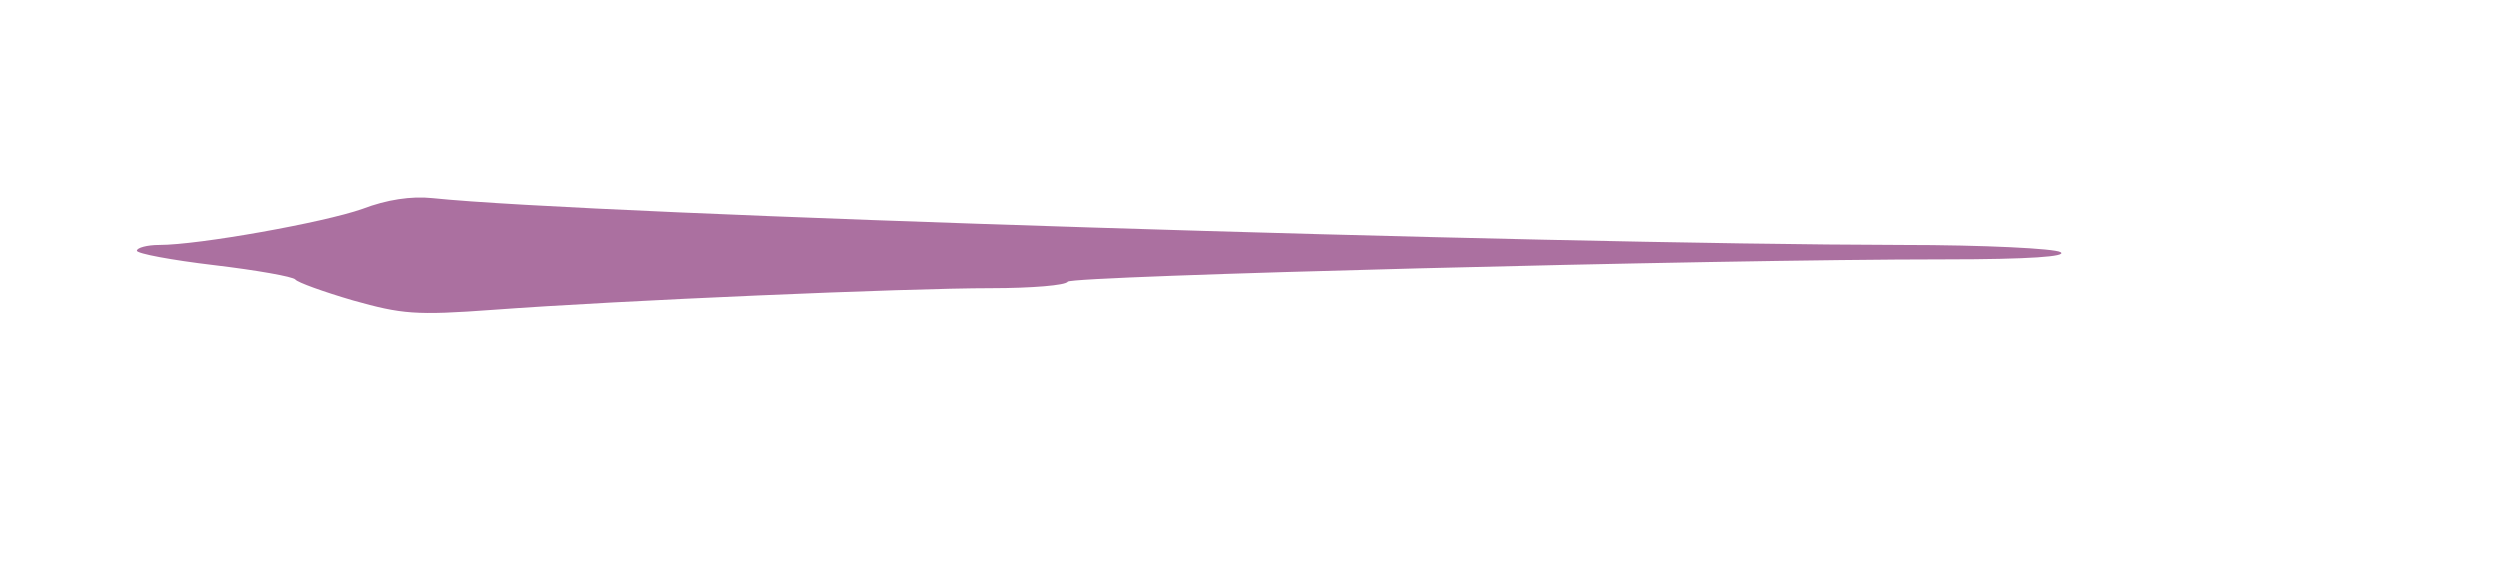
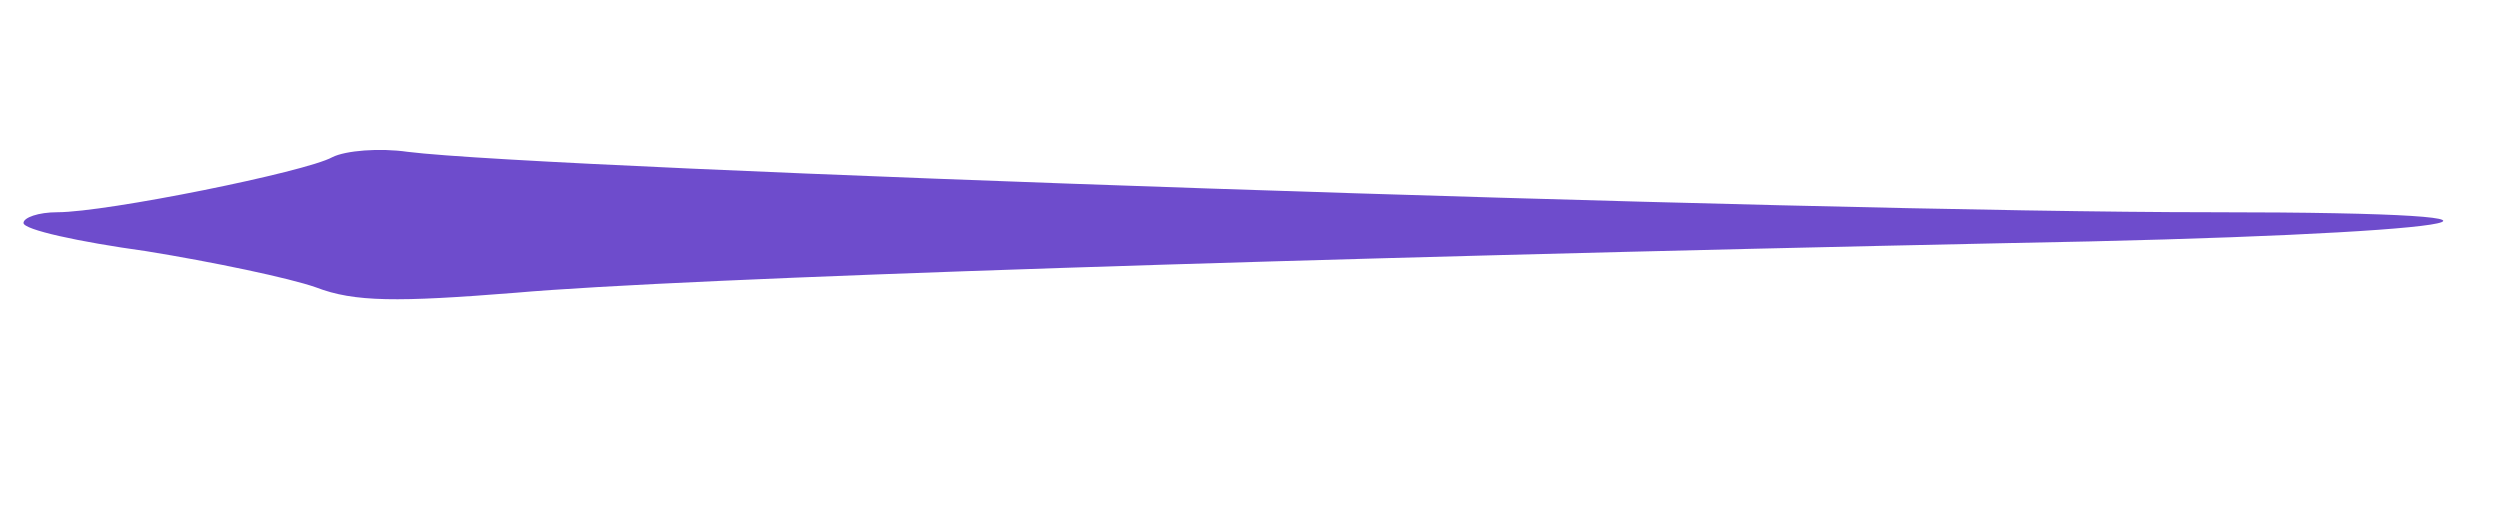
- <svg xmlns="http://www.w3.org/2000/svg" id="svg2612" preserveAspectRatio="xMidYMid meet" viewBox="0 0 347 78" height="78pt" width="347pt" version="1.0">
-   <defs id="defs2616" />
-   <g style="fill:#ab70a0;fill-opacity:1" id="g2610" stroke="none" fill="#000000" transform="matrix(0.1,0,0,-0.1,0,78)">
-     <path style="fill:#ab70a0;fill-opacity:1" id="path2608" d="m 503,490 c -54,-19 -227,-50 -282,-50 -17,0 -31,-4 -31,-8 0,-4 48,-13 107,-20 59,-7 110,-16 113,-20 3,-4 39,-17 80,-29 68,-19 86,-21 195,-13 175,13 572,30 691,30 56,0 104,4 106,9 3,8 889,31 1218,31 117,0 170,4 160,10 -8,5 -105,10 -220,10 -503,1 -1820,42 -2040,65 -29,3 -63,-2 -97,-15 z" />
+ <svg xmlns="http://www.w3.org/2000/svg" id="svg849" preserveAspectRatio="xMidYMid meet" viewBox="0 0 263 54" height="54pt" width="263pt" version="1.0">
+   <defs id="defs853" />
+   <g style="fill:#6e4ccc;fill-opacity:1" id="g847" stroke="none" fill="#000000" transform="matrix(0.145728,0,0,-0.1412095,-25.21687,67.51363)">
+     <path style="fill:#6e4ccc;fill-opacity:1;stroke-width:1.033" id="path845" d="M 412.925,361 C 393.726,350 249.731,320 214.532,320 200.666,320 190,316 190,312 c 0,-5 39.465,-14 88.53,-21 47.998,-8 103.463,-20 122.662,-27 27.732,-11 58.664,-11 143.994,-4 120.529,11 571.711,26 1077.292,37 330.654,6 434.117,23 146.128,23 -289.056,0 -1201.021,32 -1301.283,45 -20.266,3 -44.798,1 -54.398,-4 z" />
  </g>
</svg>
